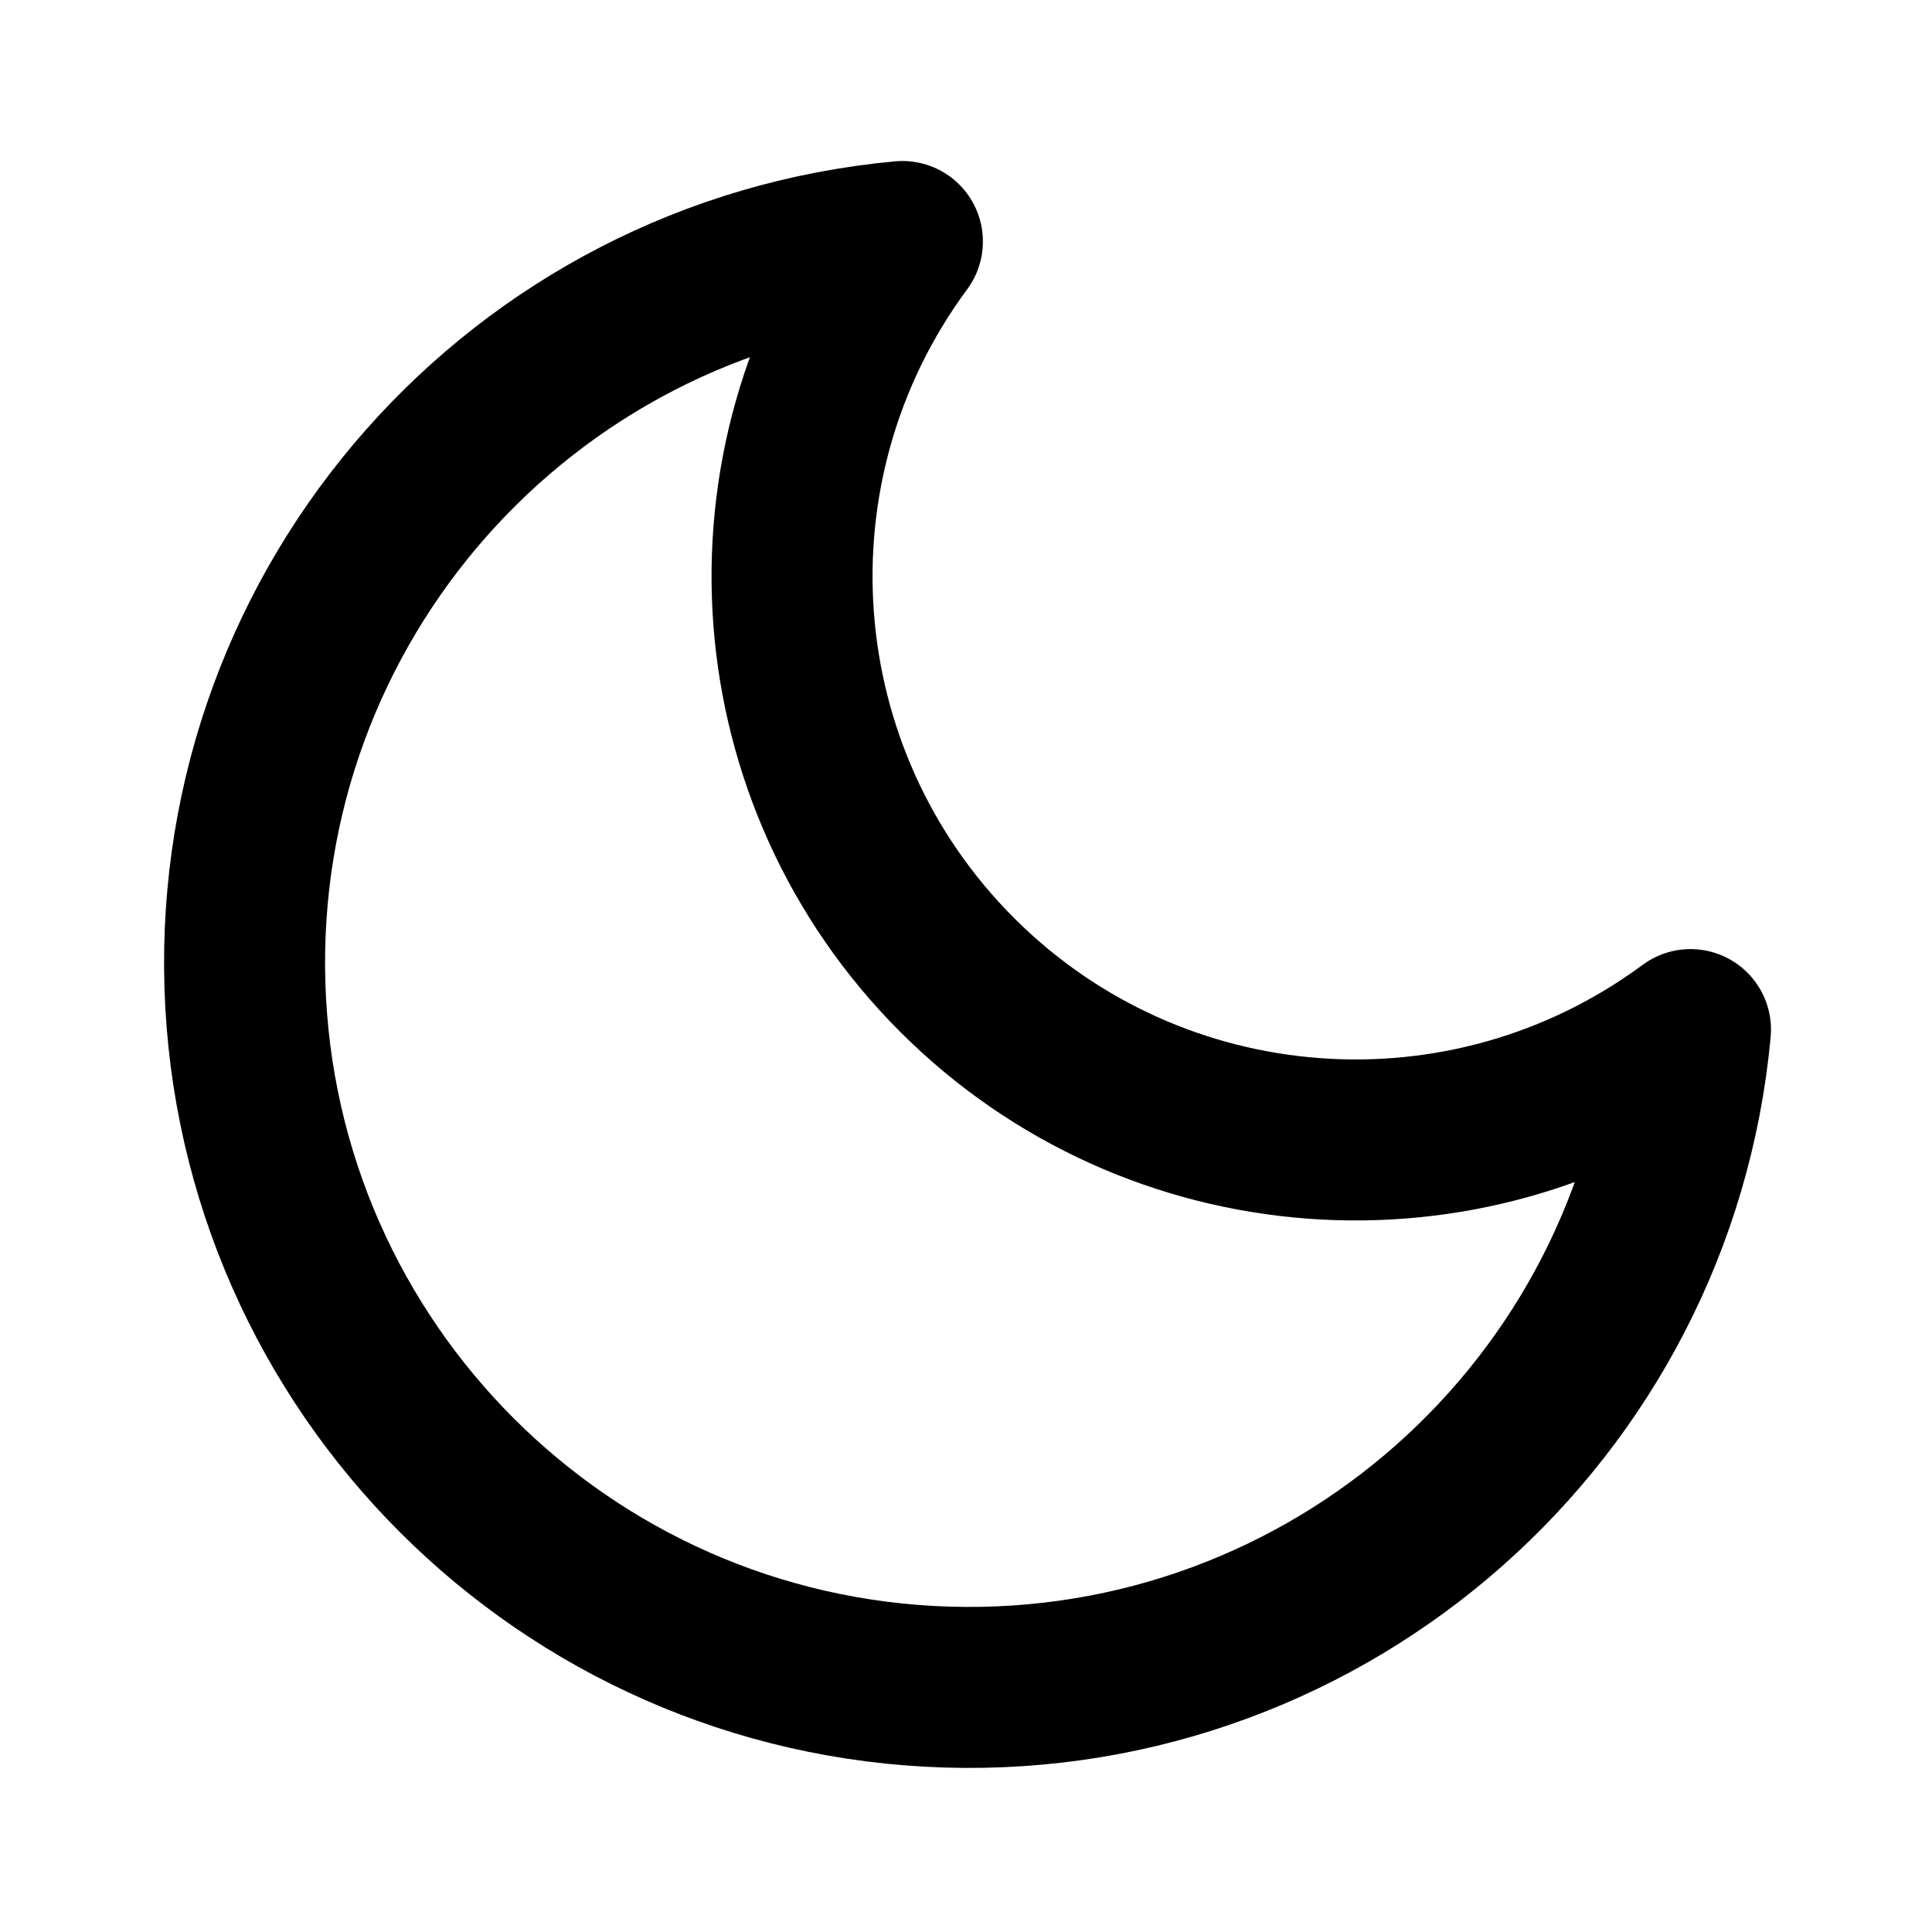
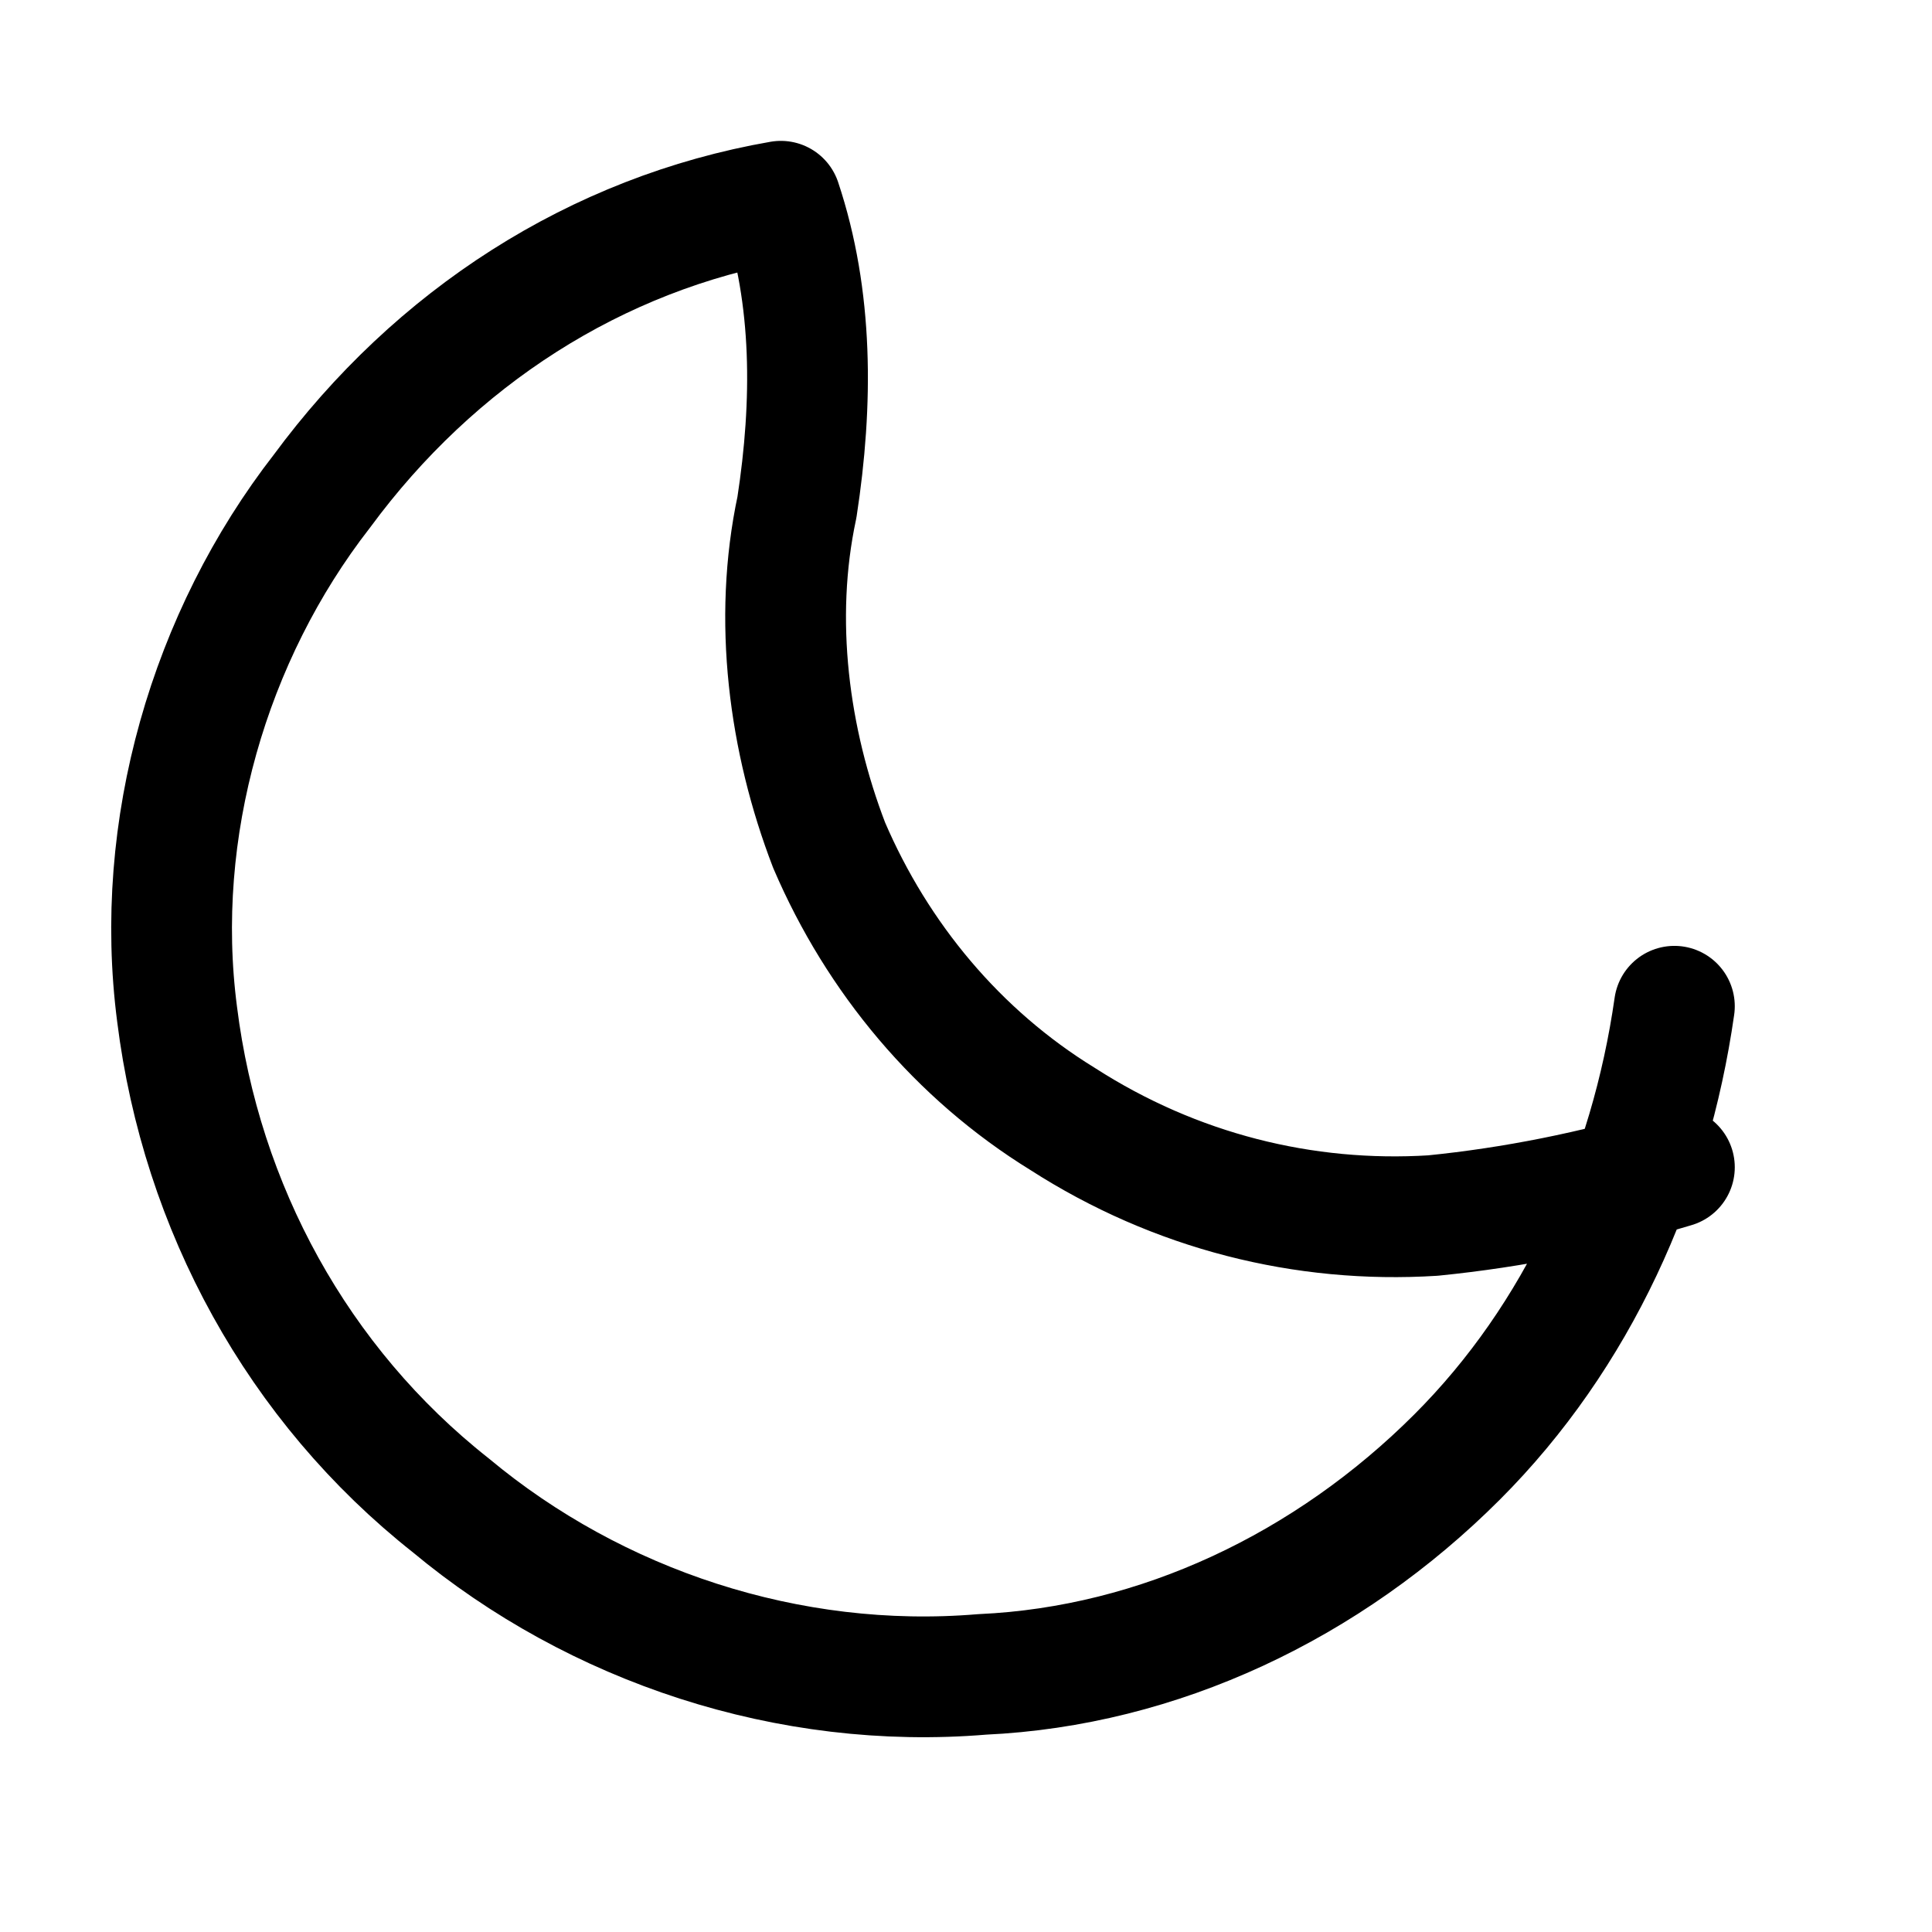
- <svg xmlns="http://www.w3.org/2000/svg" width="24" height="24" viewBox="0 0 24 24" fill="none" stroke="currentColor" stroke-width="2" stroke-linecap="round" stroke-linejoin="round">
-   <path d="M21 12.79A9 9 0 1 1 11.21 3 7 7 0 0 0 21 12.79z" />
+ <svg xmlns="http://www.w3.org/2000/svg" width="24" height="24" viewBox="0 0 24 24" fill="none" stroke="currentColor" stroke-width="1.5" stroke-linecap="round" stroke-linejoin="round">
+   <path d="M20.8 12.5c-.3 2.1-1.2 4.1-2.7 5.6-1.6 1.6-3.7 2.6-5.9 2.7-2.4.2-4.8-.6-6.6-2.1-1.9-1.5-3.1-3.7-3.4-6.1-.3-2.3.4-4.7 1.8-6.5 1.4-1.9 3.4-3.2 5.7-3.6.4 1.2.4 2.5.2 3.8-.3 1.4-.1 2.9.4 4.2.6 1.4 1.6 2.6 2.9 3.4 1.4.9 3 1.3 4.6 1.2 1-.1 2-.3 3-.6" />
</svg>
